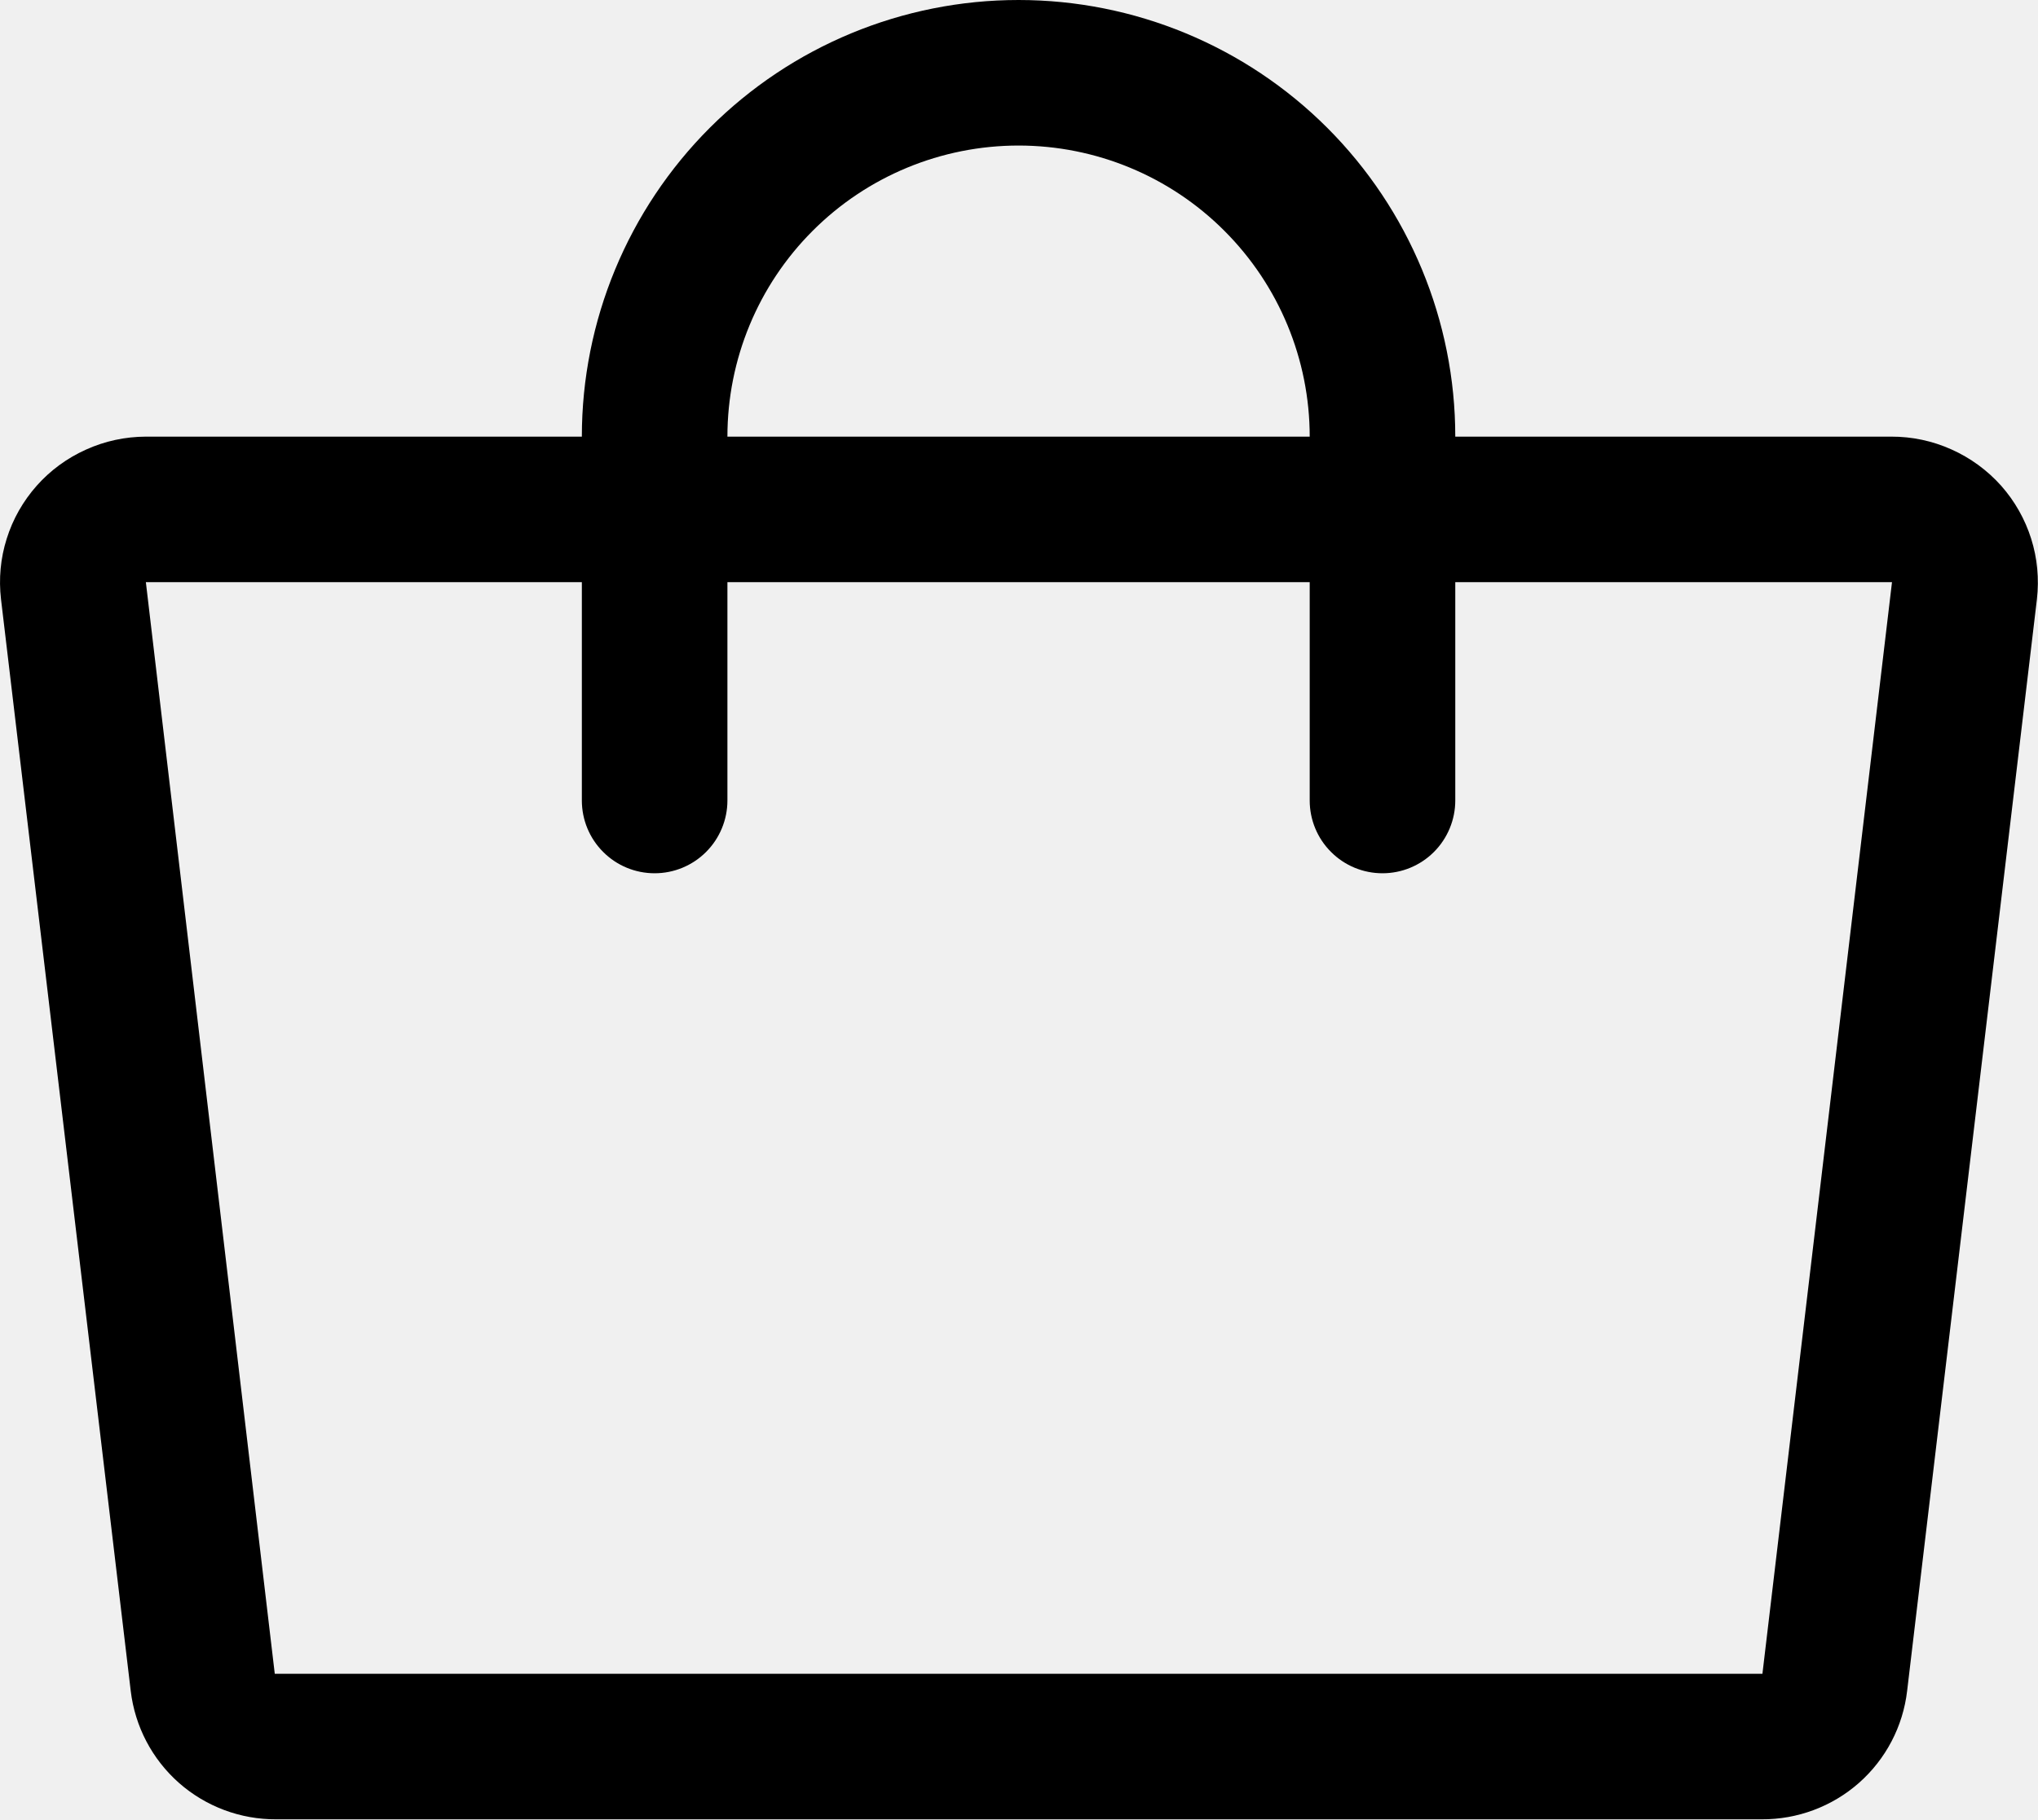
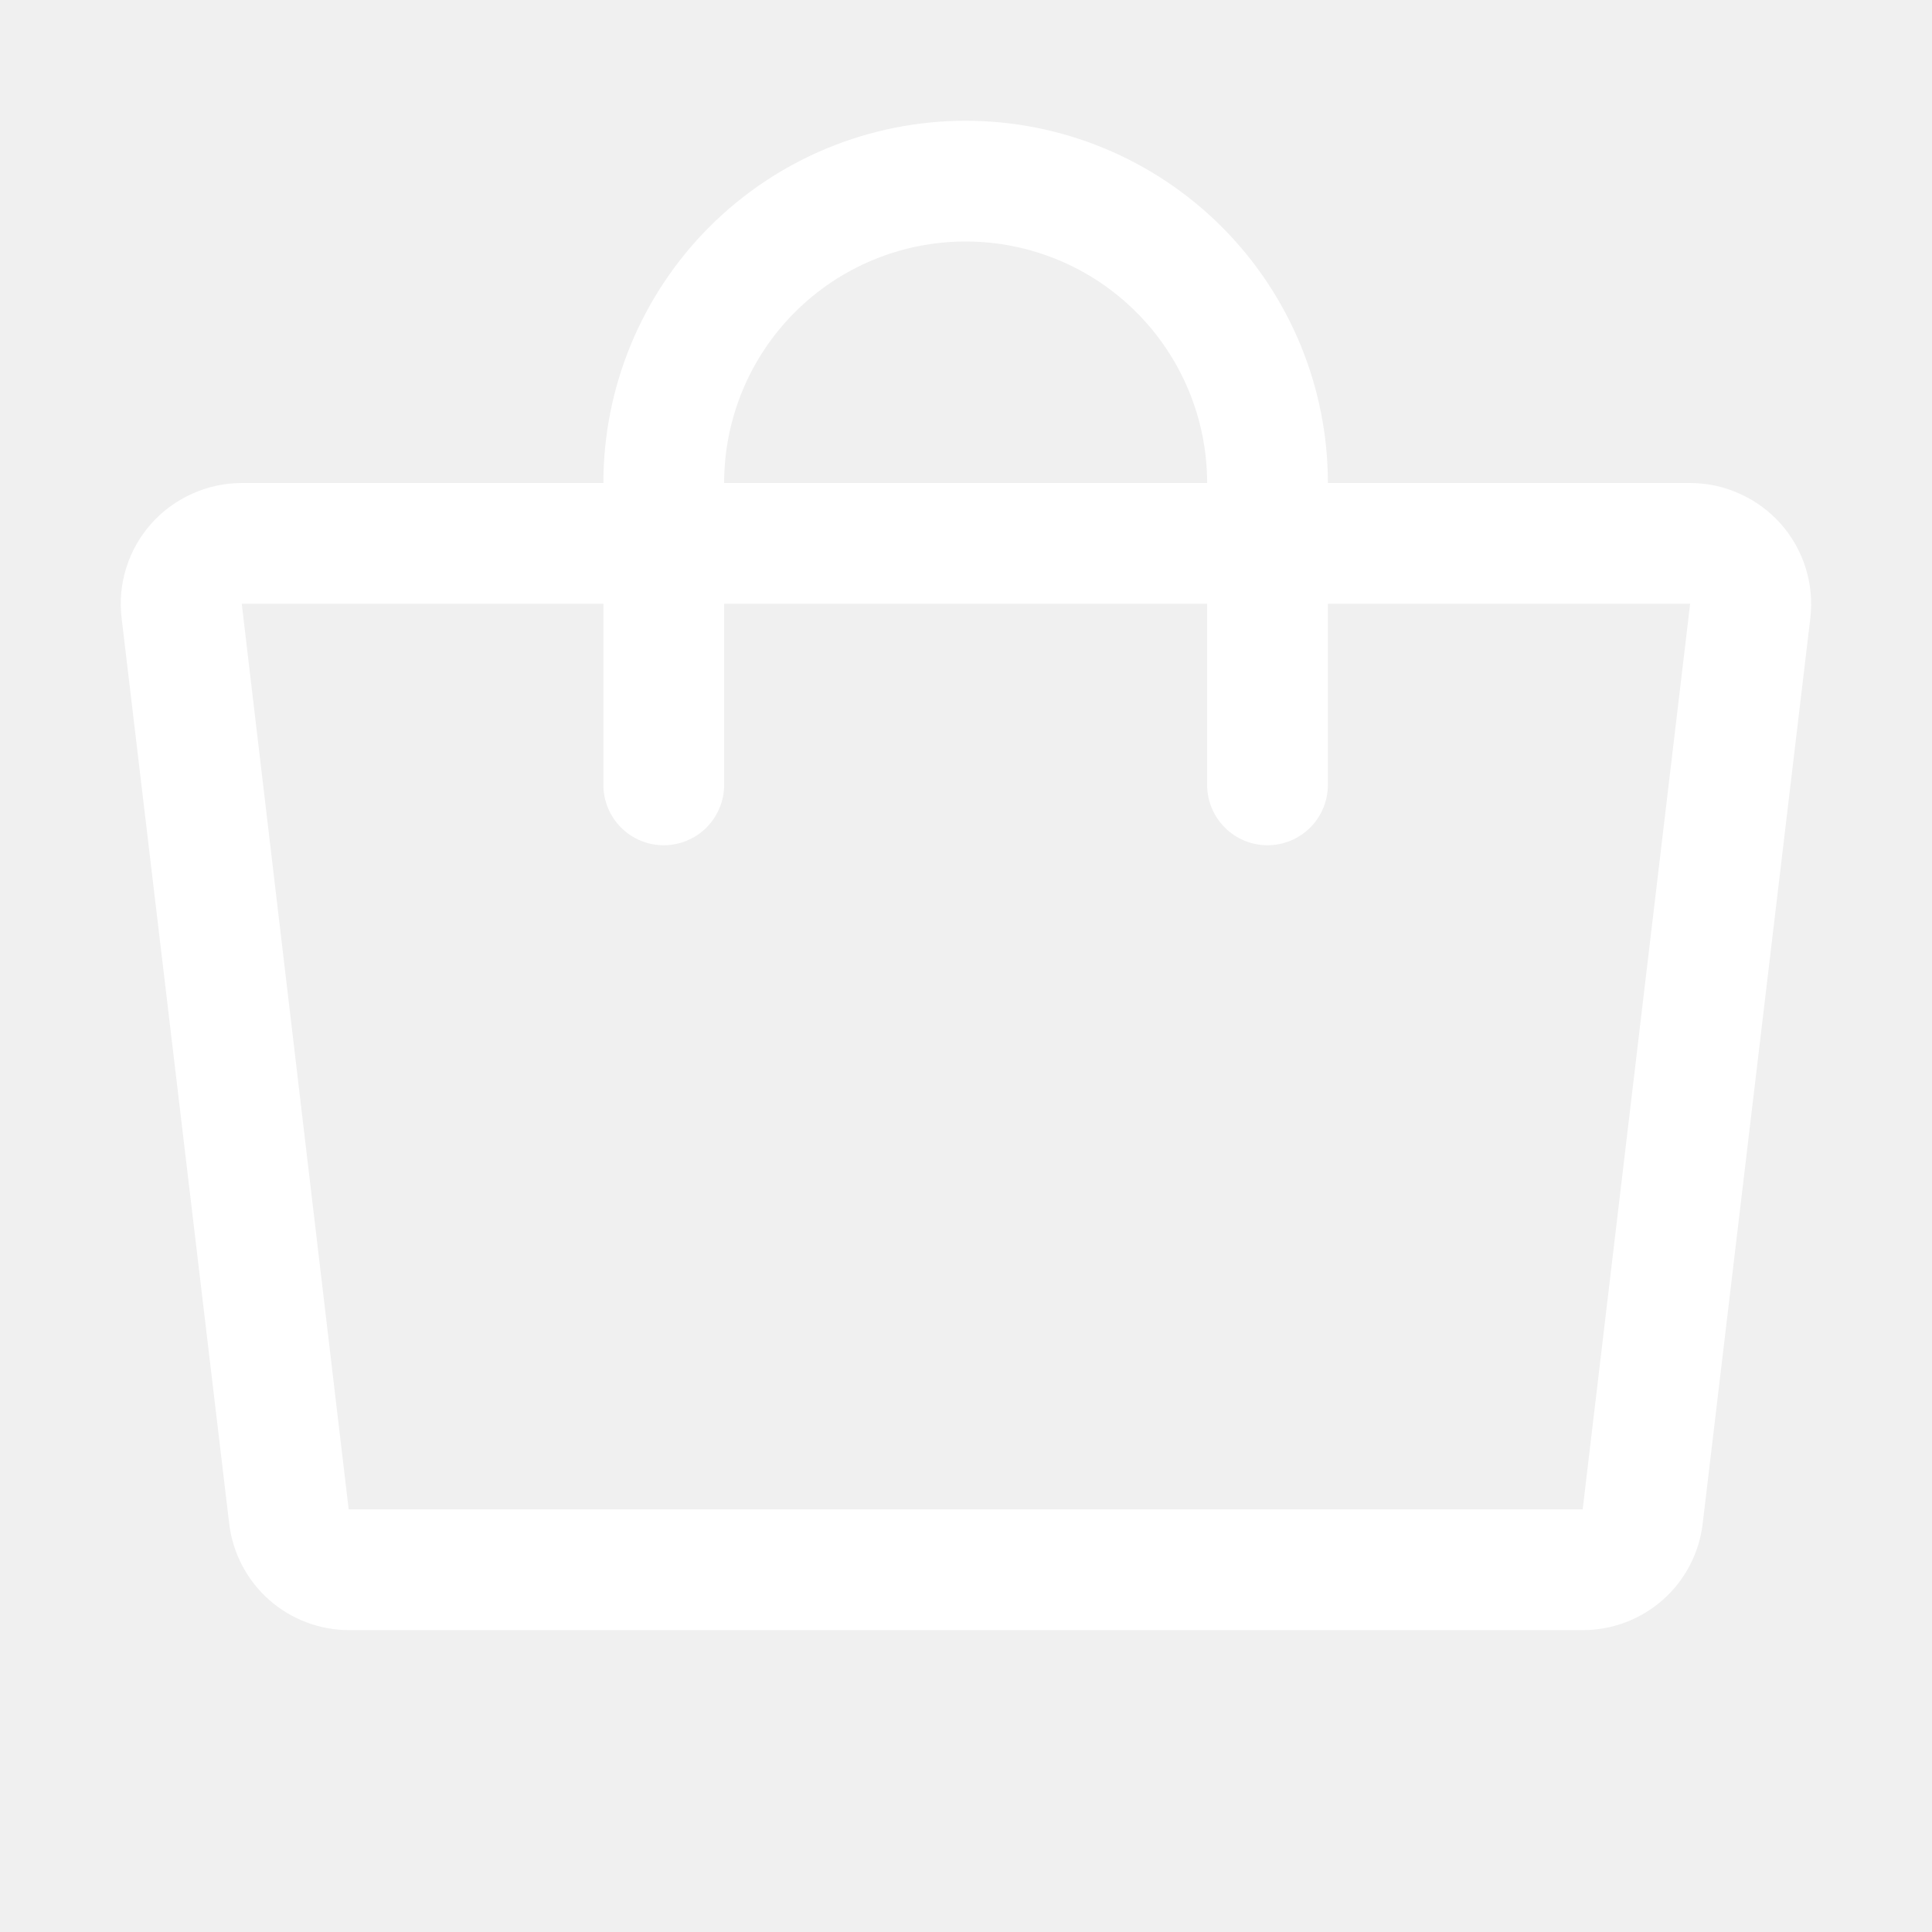
- <svg xmlns="http://www.w3.org/2000/svg" viewBox="0 0 28 25" fill="none">
-   <path d="M27.494 6.675C27.304 6.462 27.071 6.292 26.811 6.176C26.551 6.059 26.269 5.999 25.984 6H19.994C19.994 4.409 19.361 2.883 18.236 1.757C17.111 0.632 15.585 0 13.994 0C12.402 0 10.876 0.632 9.751 1.757C8.626 2.883 7.994 4.409 7.994 6H2.004C1.72 6.001 1.44 6.061 1.182 6.178C0.923 6.294 0.692 6.463 0.504 6.675C0.317 6.886 0.176 7.134 0.092 7.403C0.007 7.671 -0.019 7.955 0.014 8.235L1.796 23.235C1.854 23.724 2.09 24.174 2.459 24.5C2.828 24.825 3.304 25.003 3.796 25H24.202C24.695 25.003 25.171 24.825 25.54 24.5C25.909 24.174 26.145 23.724 26.202 23.235L27.985 8.235C28.017 7.955 27.991 7.671 27.906 7.402C27.821 7.134 27.681 6.886 27.494 6.675ZM13.994 2C15.055 2 16.072 2.421 16.822 3.172C17.572 3.922 17.994 4.939 17.994 6H9.994C9.994 4.939 10.415 3.922 11.165 3.172C11.915 2.421 12.933 2 13.994 2ZM24.214 23C24.21 23.001 24.206 23.001 24.202 23H3.775L2.004 8H7.994V11C7.994 11.265 8.099 11.52 8.287 11.707C8.474 11.895 8.728 12 8.994 12C9.259 12 9.513 11.895 9.701 11.707C9.888 11.52 9.994 11.265 9.994 11V8H17.994V11C17.994 11.265 18.099 11.52 18.287 11.707C18.474 11.895 18.728 12 18.994 12C19.259 12 19.513 11.895 19.701 11.707C19.888 11.52 19.994 11.265 19.994 11V8H25.994L24.214 23Z" fill="currentColor" />
+ <svg xmlns="http://www.w3.org/2000/svg" width="32" height="32" viewBox="0 0 32 32" fill="none">
+   <path d="M29.494 8.675C29.304 8.462 29.071 8.292 28.811 8.176C28.551 8.059 28.269 7.999 27.984 8H21.994C21.994 6.409 21.361 4.883 20.236 3.757C19.111 2.632 17.585 2 15.994 2C14.402 2 12.876 2.632 11.751 3.757C10.626 4.883 9.994 6.409 9.994 8H4.004C3.72 8.001 3.44 8.061 3.182 8.178C2.923 8.294 2.692 8.463 2.504 8.675C2.317 8.886 2.176 9.134 2.092 9.403C2.007 9.671 1.981 9.955 2.014 10.235L3.796 25.235C3.854 25.724 4.09 26.174 4.459 26.5C4.828 26.825 5.304 27.003 5.796 27H26.202C26.695 27.003 27.171 26.825 27.54 26.5C27.909 26.174 28.145 25.724 28.202 25.235L29.985 10.235C30.017 9.955 29.991 9.671 29.906 9.402C29.821 9.134 29.681 8.886 29.494 8.675ZM15.994 4C17.055 4 18.072 4.421 18.822 5.172C19.572 5.922 19.994 6.939 19.994 8H11.994C11.994 6.939 12.415 5.922 13.165 5.172C13.915 4.421 14.933 4 15.994 4ZM26.214 25C26.21 25.001 26.206 25.001 26.202 25H5.775L4.004 10H9.994V13C9.994 13.265 10.099 13.52 10.287 13.707C10.474 13.895 10.728 14 10.994 14C11.259 14 11.513 13.895 11.701 13.707C11.888 13.52 11.994 13.265 11.994 13V10H19.994V13C19.994 13.265 20.099 13.52 20.287 13.707C20.474 13.895 20.728 14 20.994 14C21.259 14 21.513 13.895 21.701 13.707C21.888 13.52 21.994 13.265 21.994 13V10H27.994L26.214 25Z" fill="white" />
</svg>
